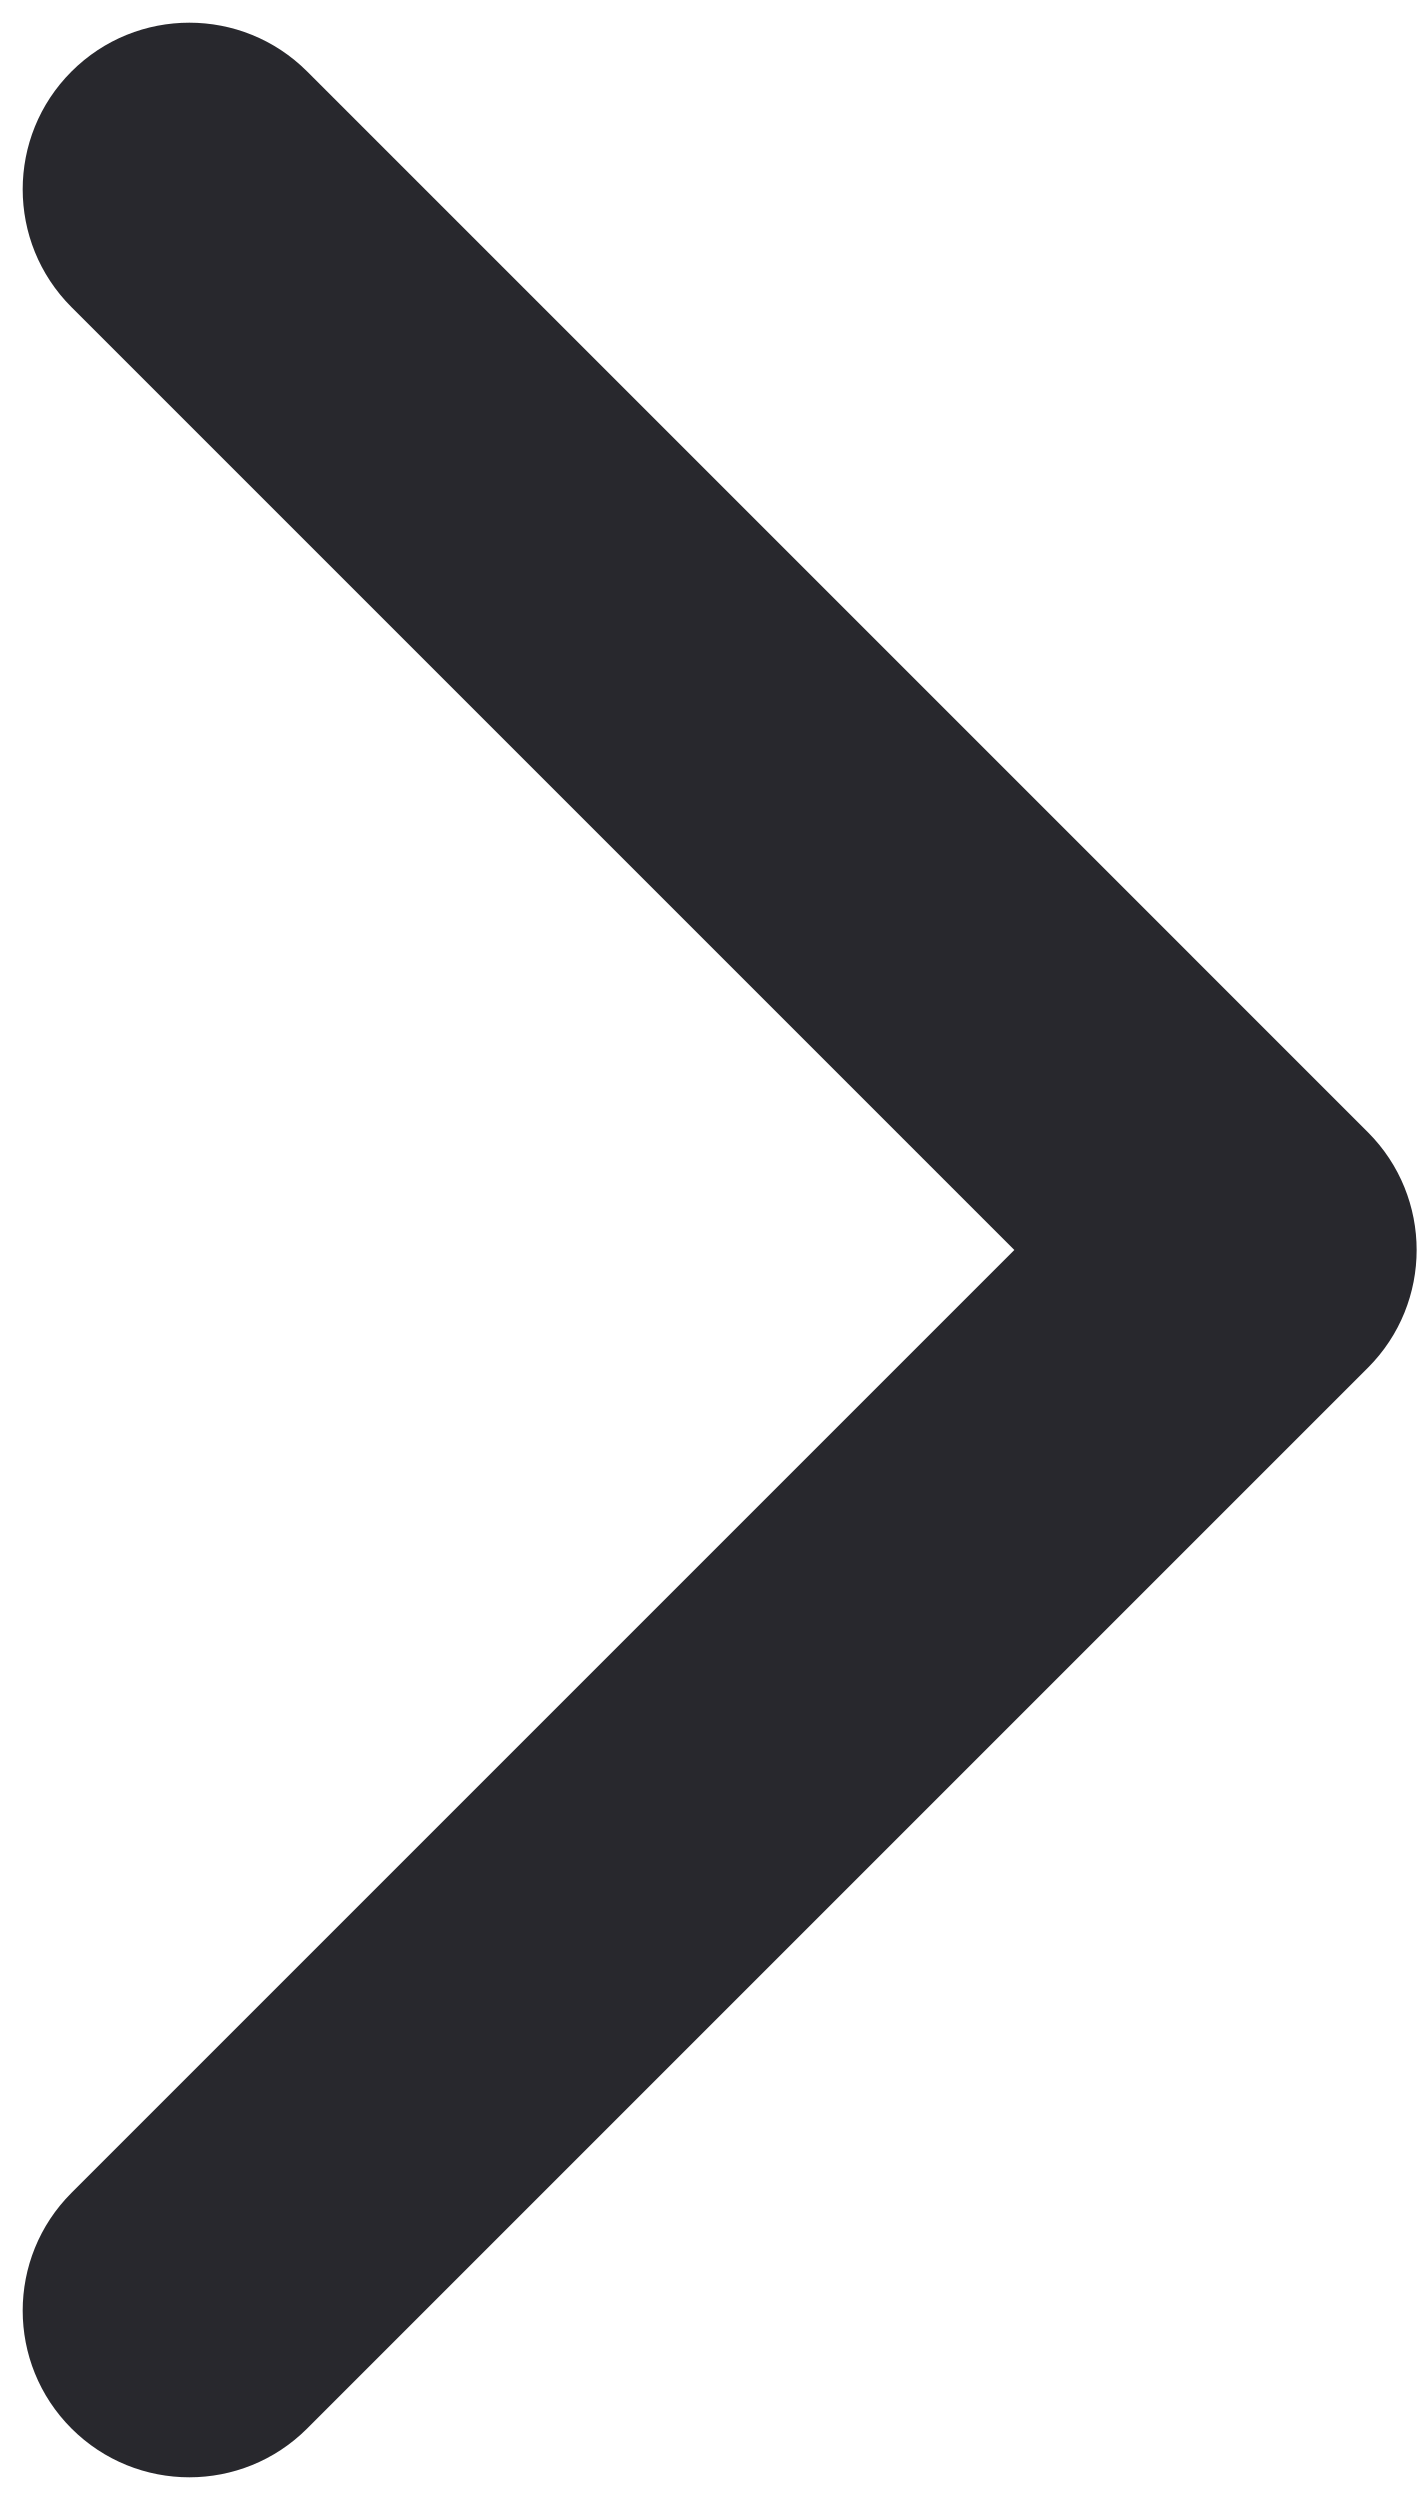
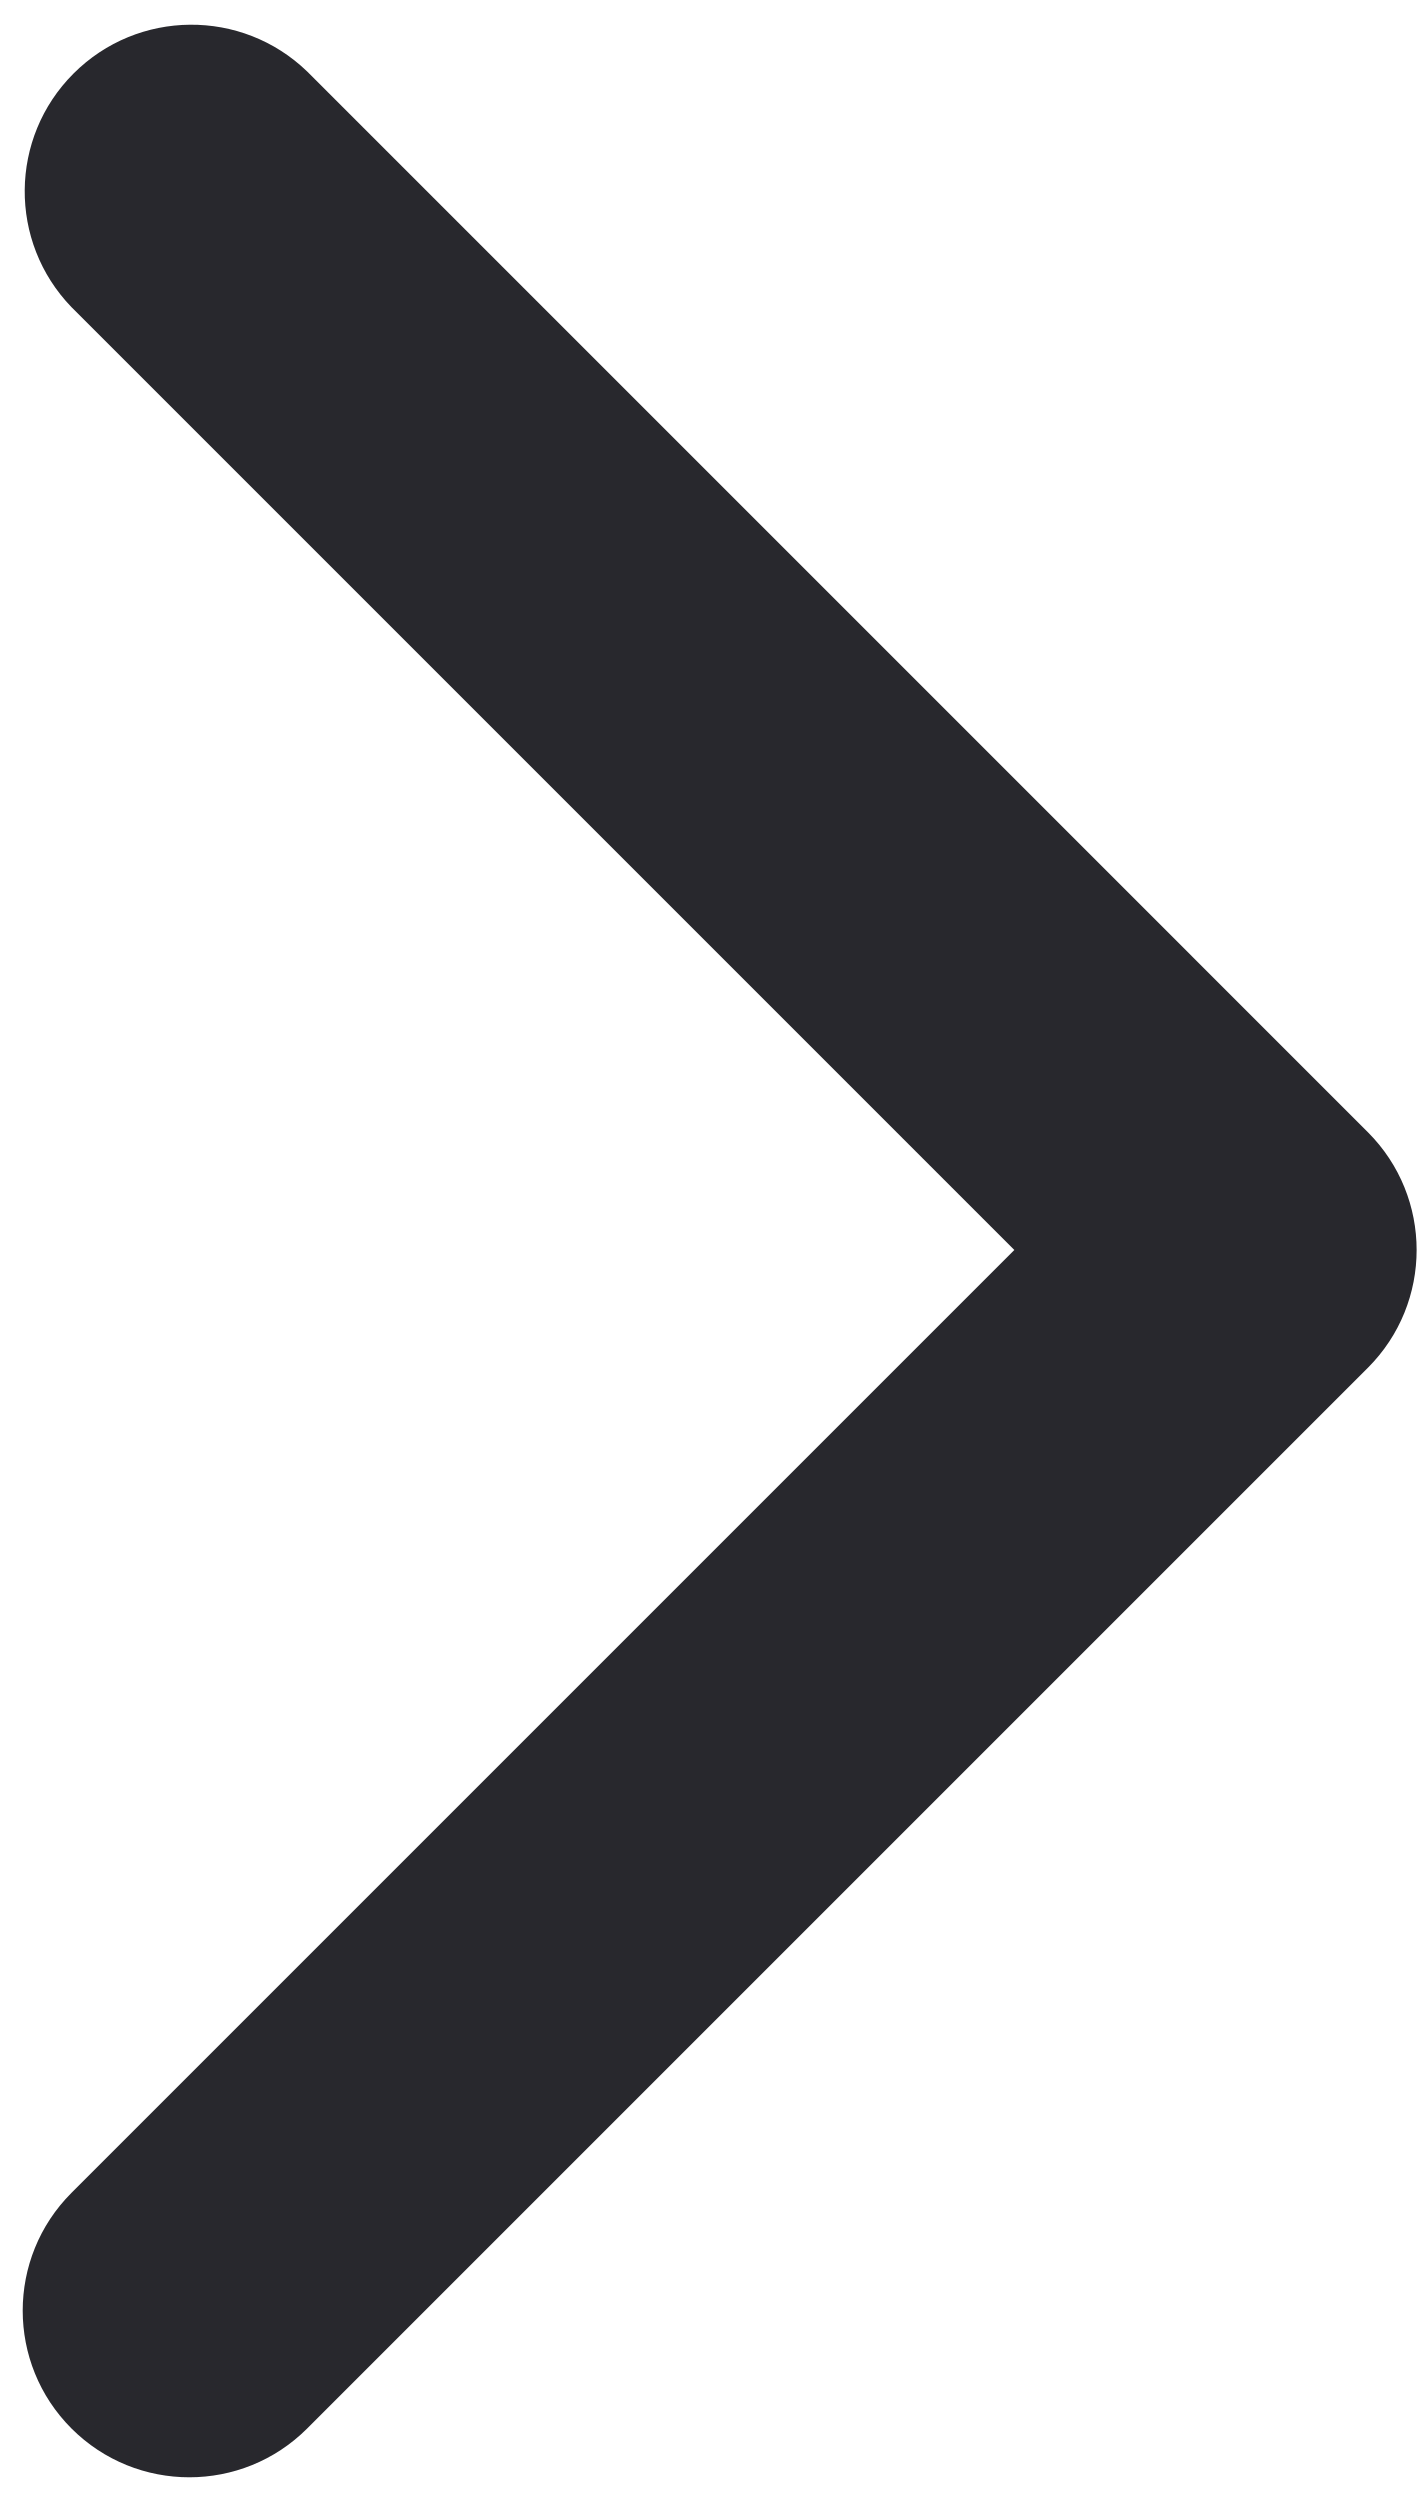
- <svg xmlns="http://www.w3.org/2000/svg" width="17" height="30" viewBox="0 0 17 30" fill="none">
-   <path d="M16.414 16.414C17.195 15.633 17.195 14.367 16.414 13.586L3.686 0.858C2.905 0.077 1.639 0.077 0.858 0.858C0.077 1.639 0.077 2.905 0.858 3.686L12.172 15L0.858 26.314C0.077 27.095 0.077 28.361 0.858 29.142C1.639 29.923 2.905 29.923 3.686 29.142L16.414 16.414ZM13 17H15V13H13V17Z" fill="#28282D" />
+ <svg xmlns="http://www.w3.org/2000/svg" width="17" height="30" fill="none">
+   <path d="M16.414 16.414a2 2 0 0 0 0-2.828L3.686.858A2 2 0 0 0 .858 3.686L12.172 15 .858 26.314a2 2 0 0 0 0 2.828 2 2 0 0 0 2.828 0l12.728-12.728zM13 17h2v-4h-2v4z" fill="#28282d" />
</svg>
